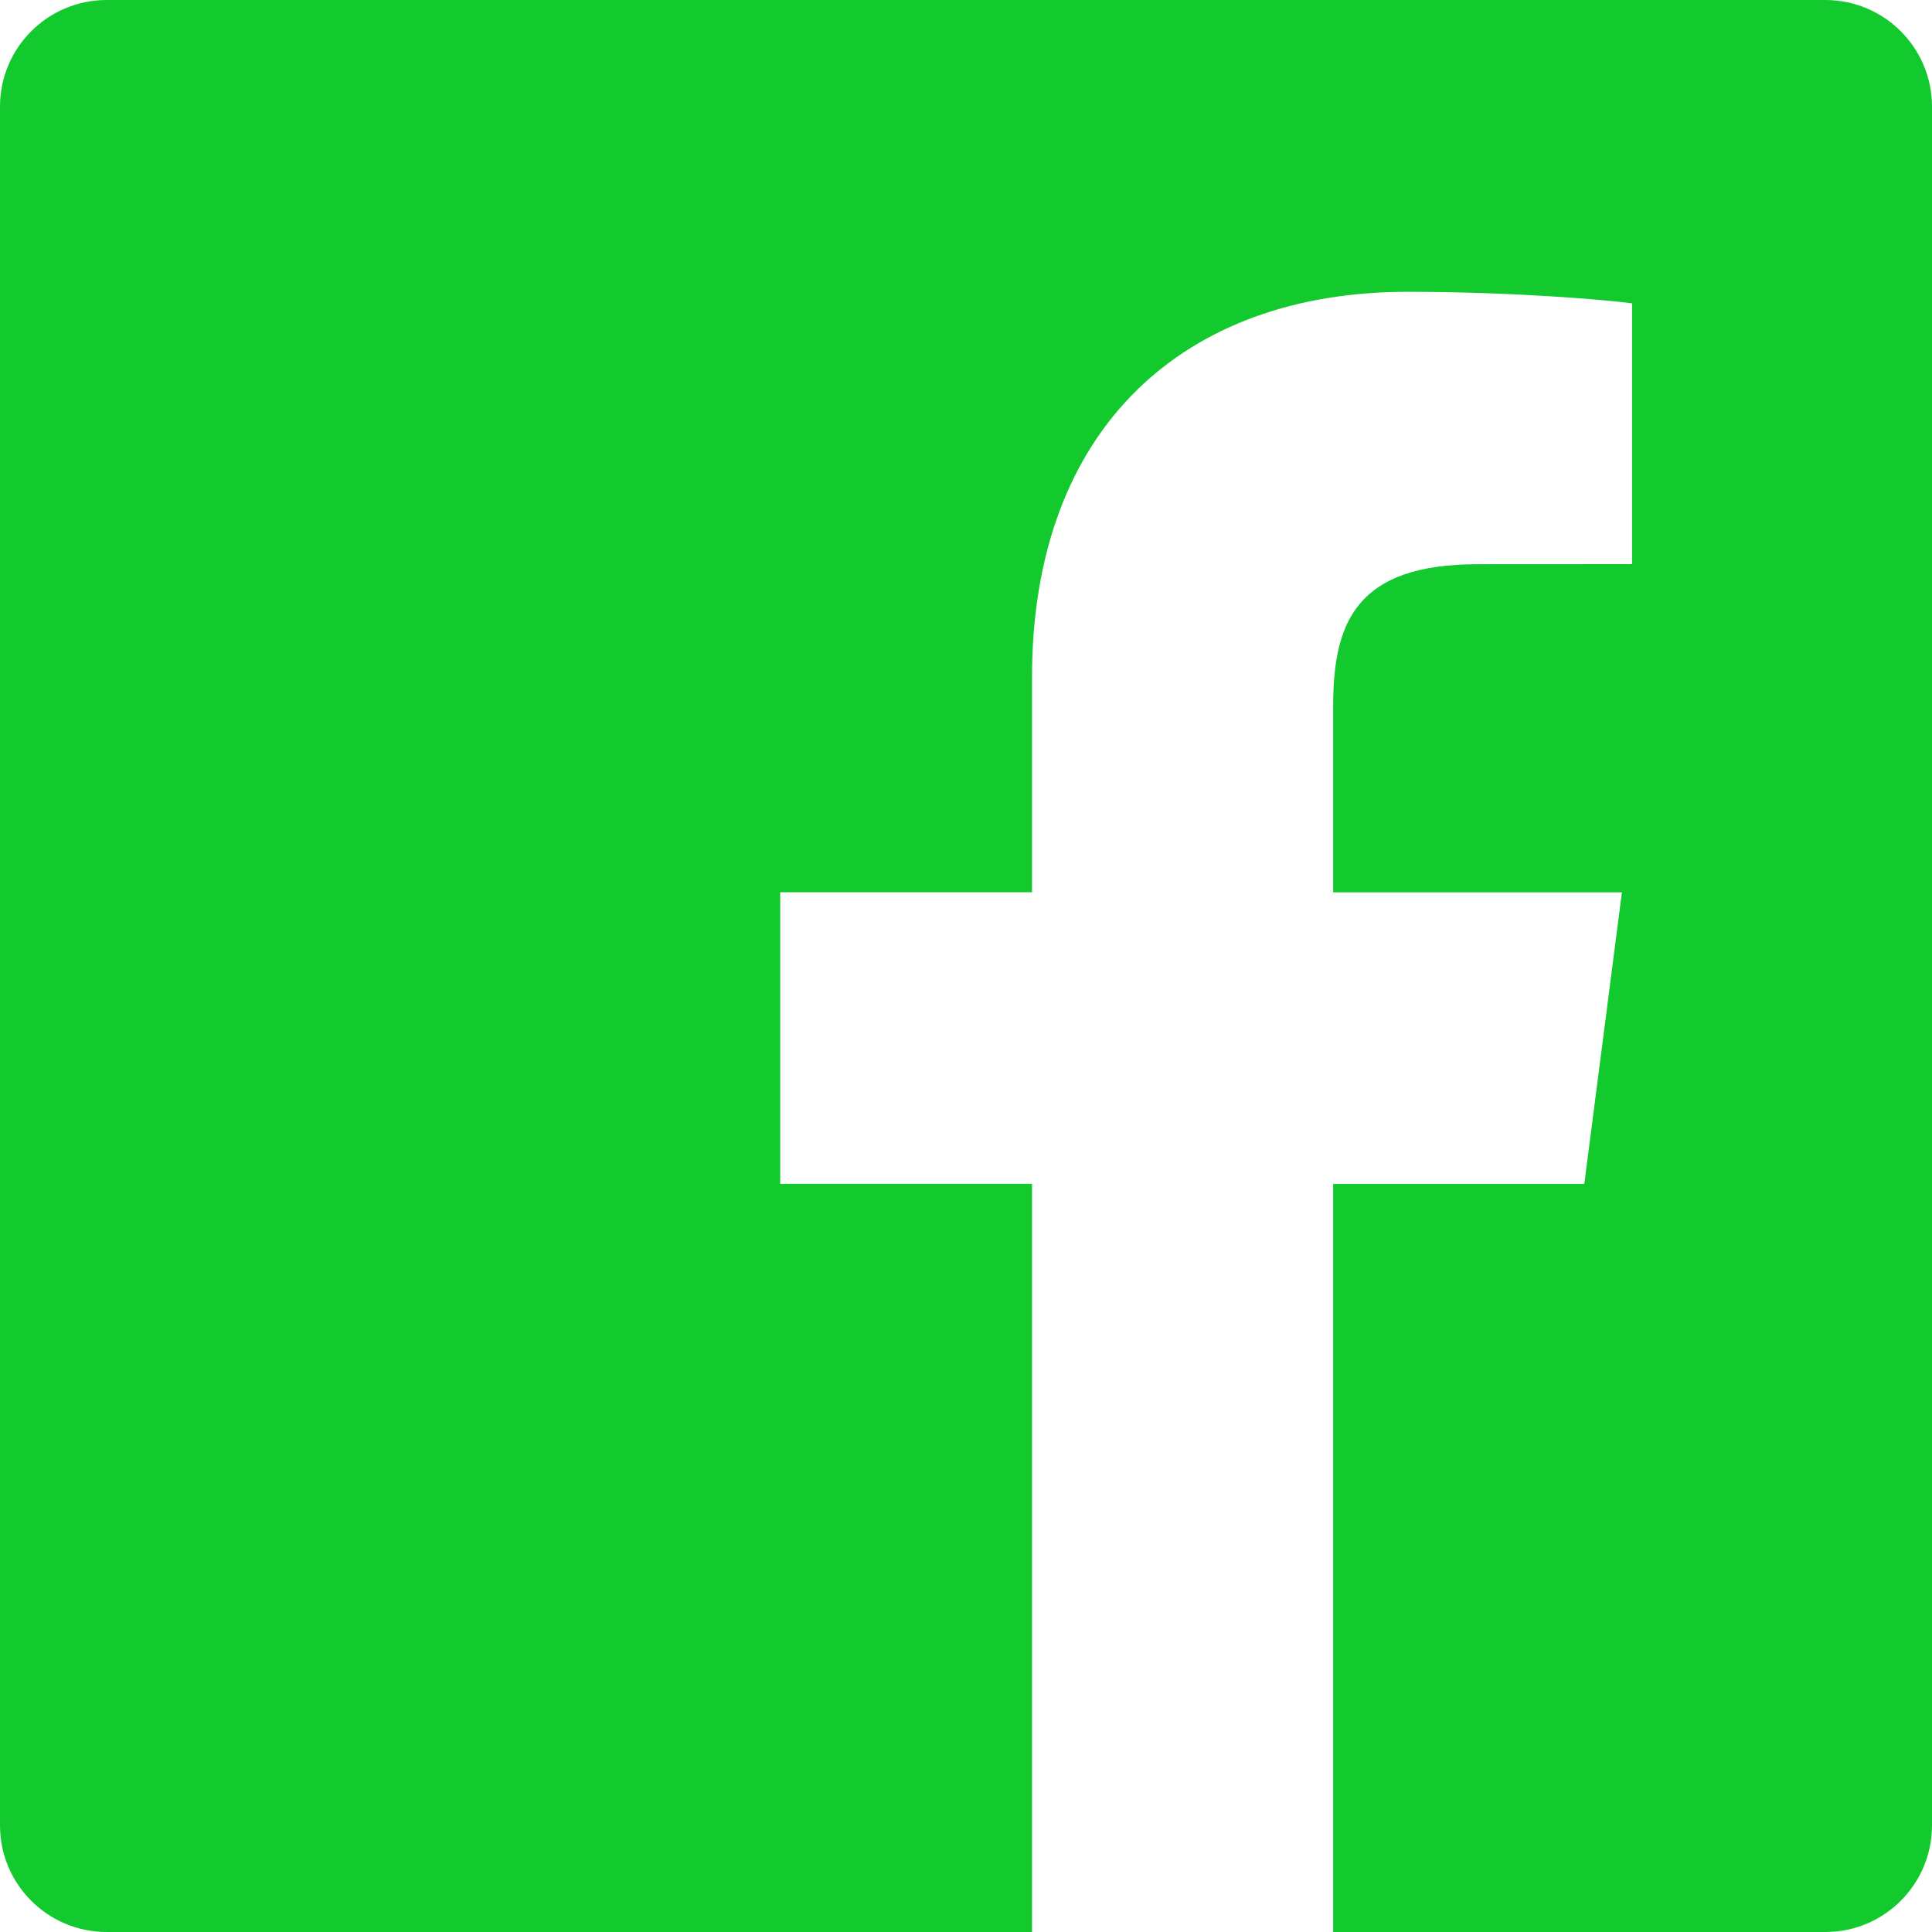
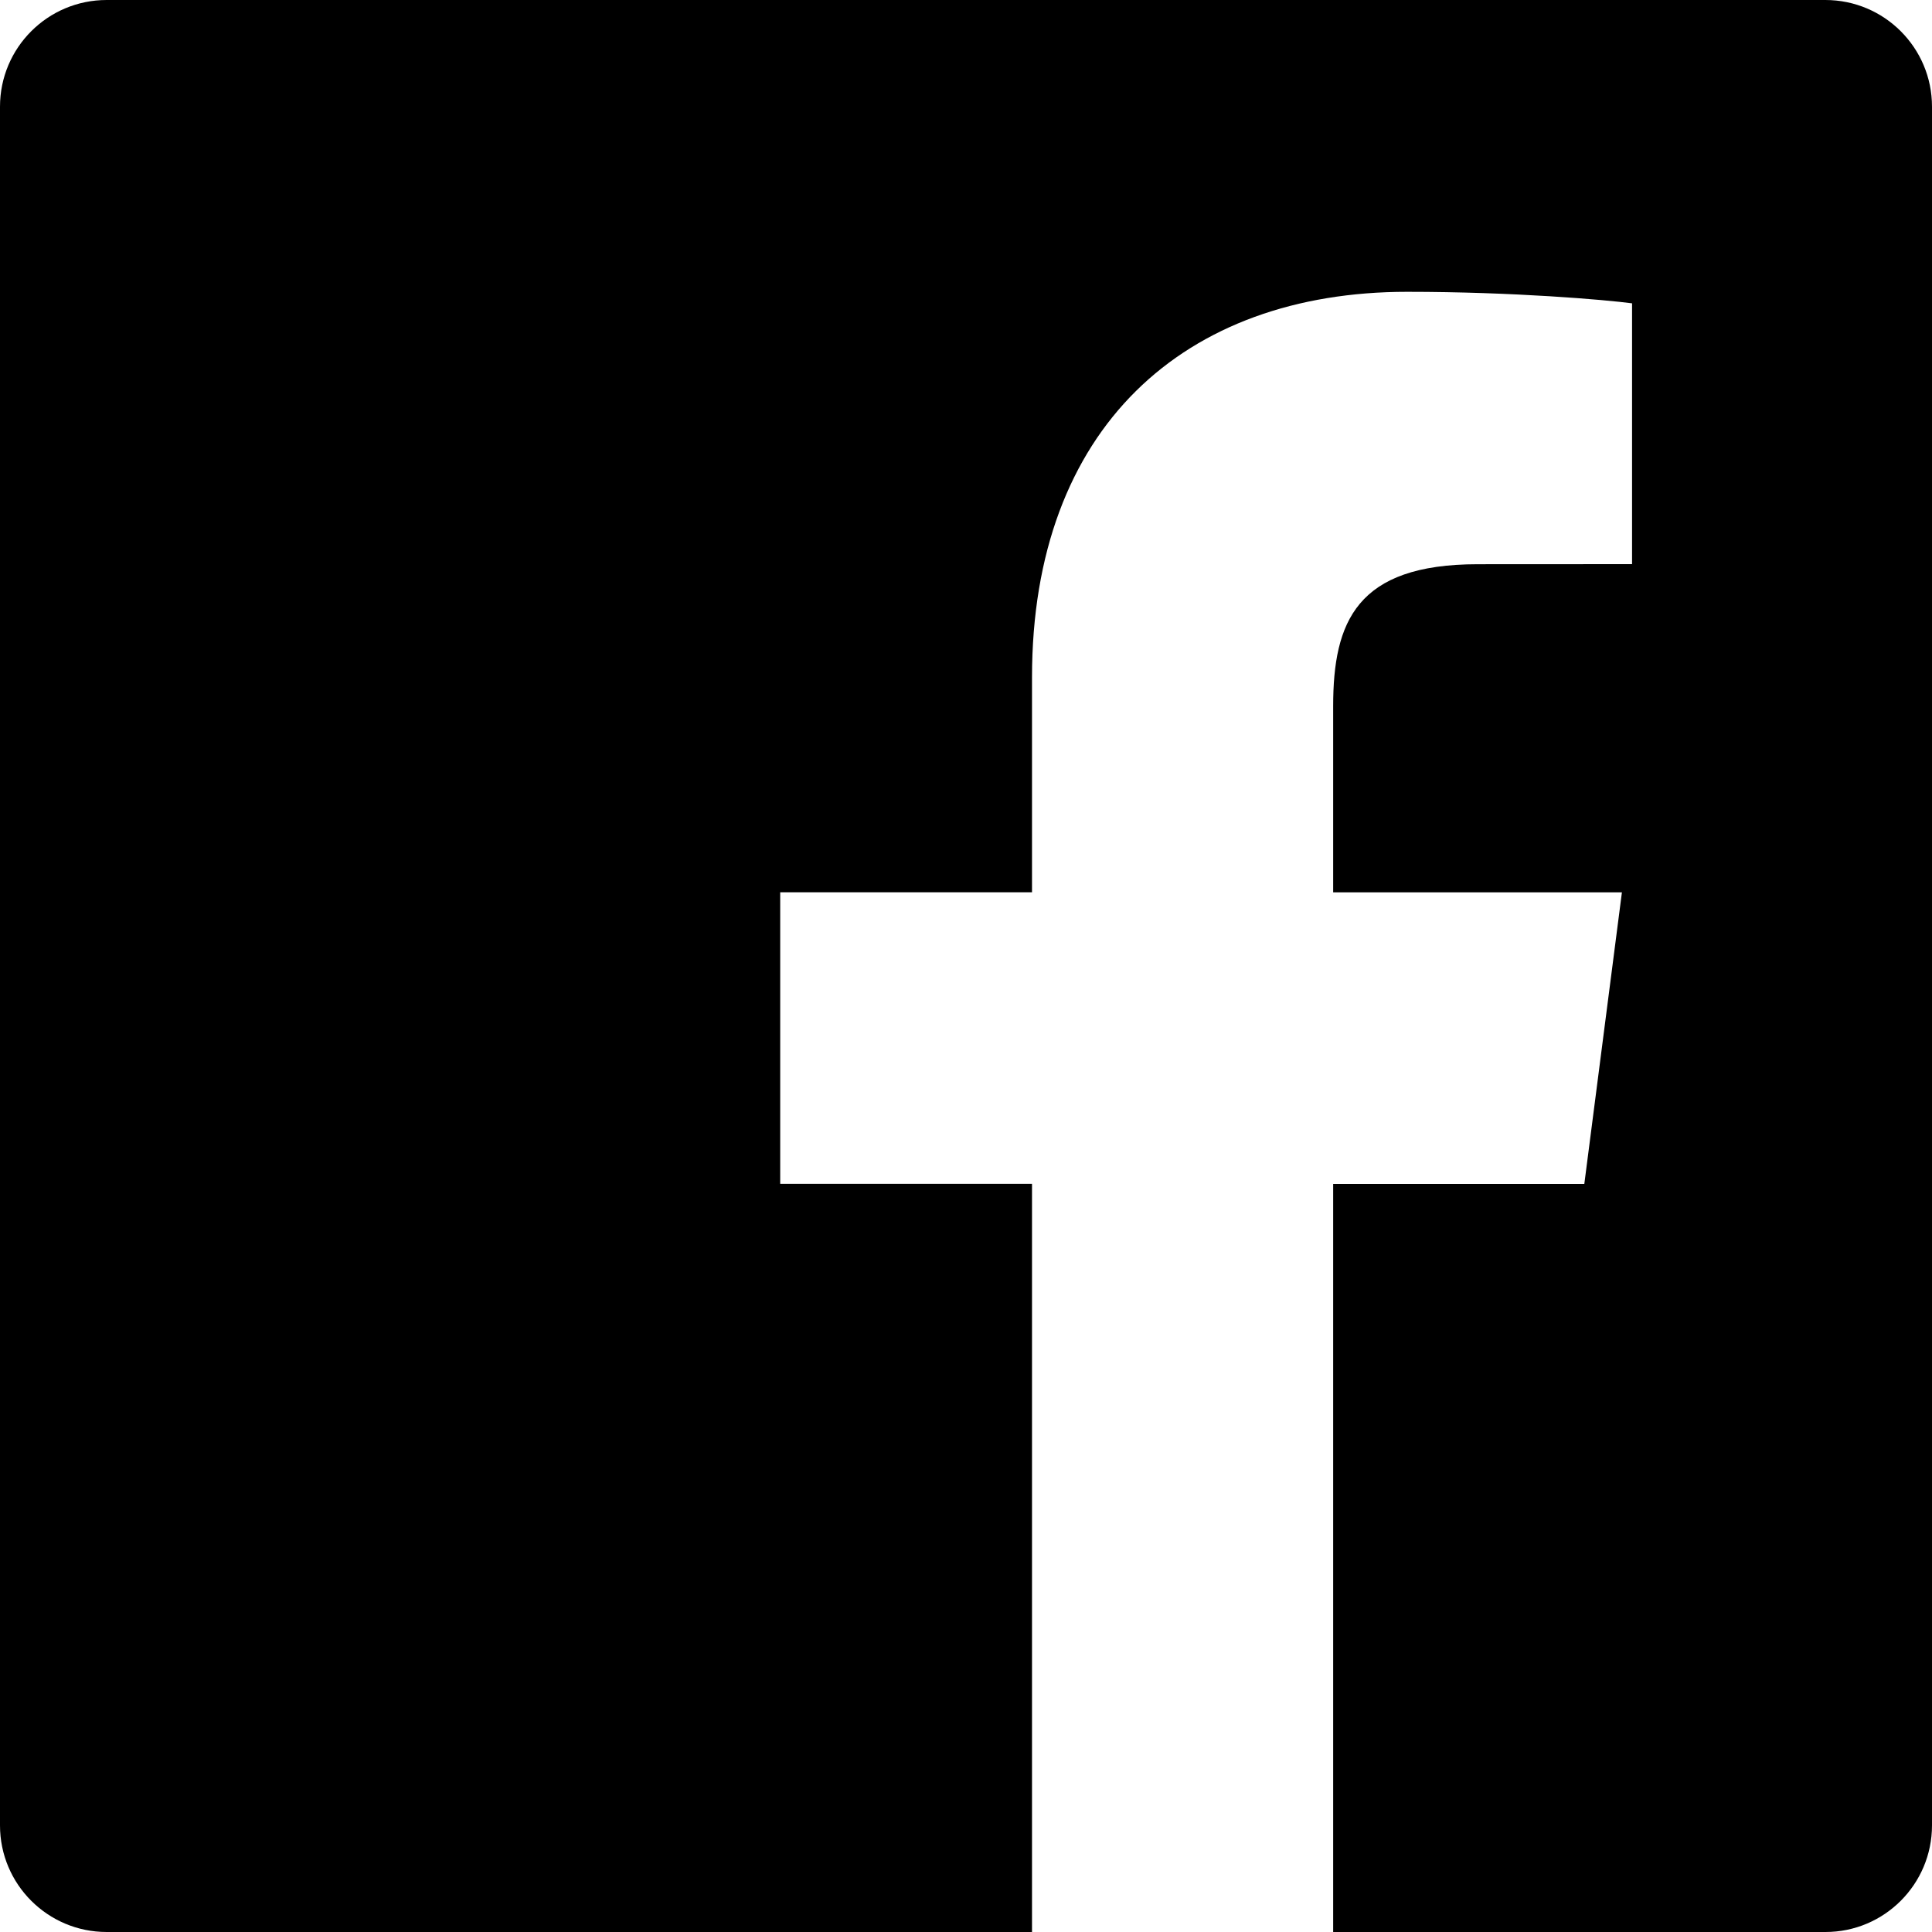
- <svg xmlns="http://www.w3.org/2000/svg" fill="#12c92e" width="24" height="24" viewBox="0 0 24 24">
+ <svg xmlns="http://www.w3.org/2000/svg" width="24" height="24" viewBox="0 0 24 24">
  <path d="M22.675 0h-21.35c-.732 0-1.325.593-1.325 1.325v21.351c0 .731.593 1.324 1.325 1.324h11.495v-9.294h-3.128v-3.622h3.128v-2.671c0-3.1 1.893-4.788 4.659-4.788 1.325 0 2.463.099 2.795.143v3.24l-1.918.001c-1.504 0-1.795.715-1.795 1.763v2.313h3.587l-.467 3.622h-3.12v9.293h6.116c.73 0 1.323-.593 1.323-1.325v-21.35c0-.732-.593-1.325-1.325-1.325z" />
</svg>
